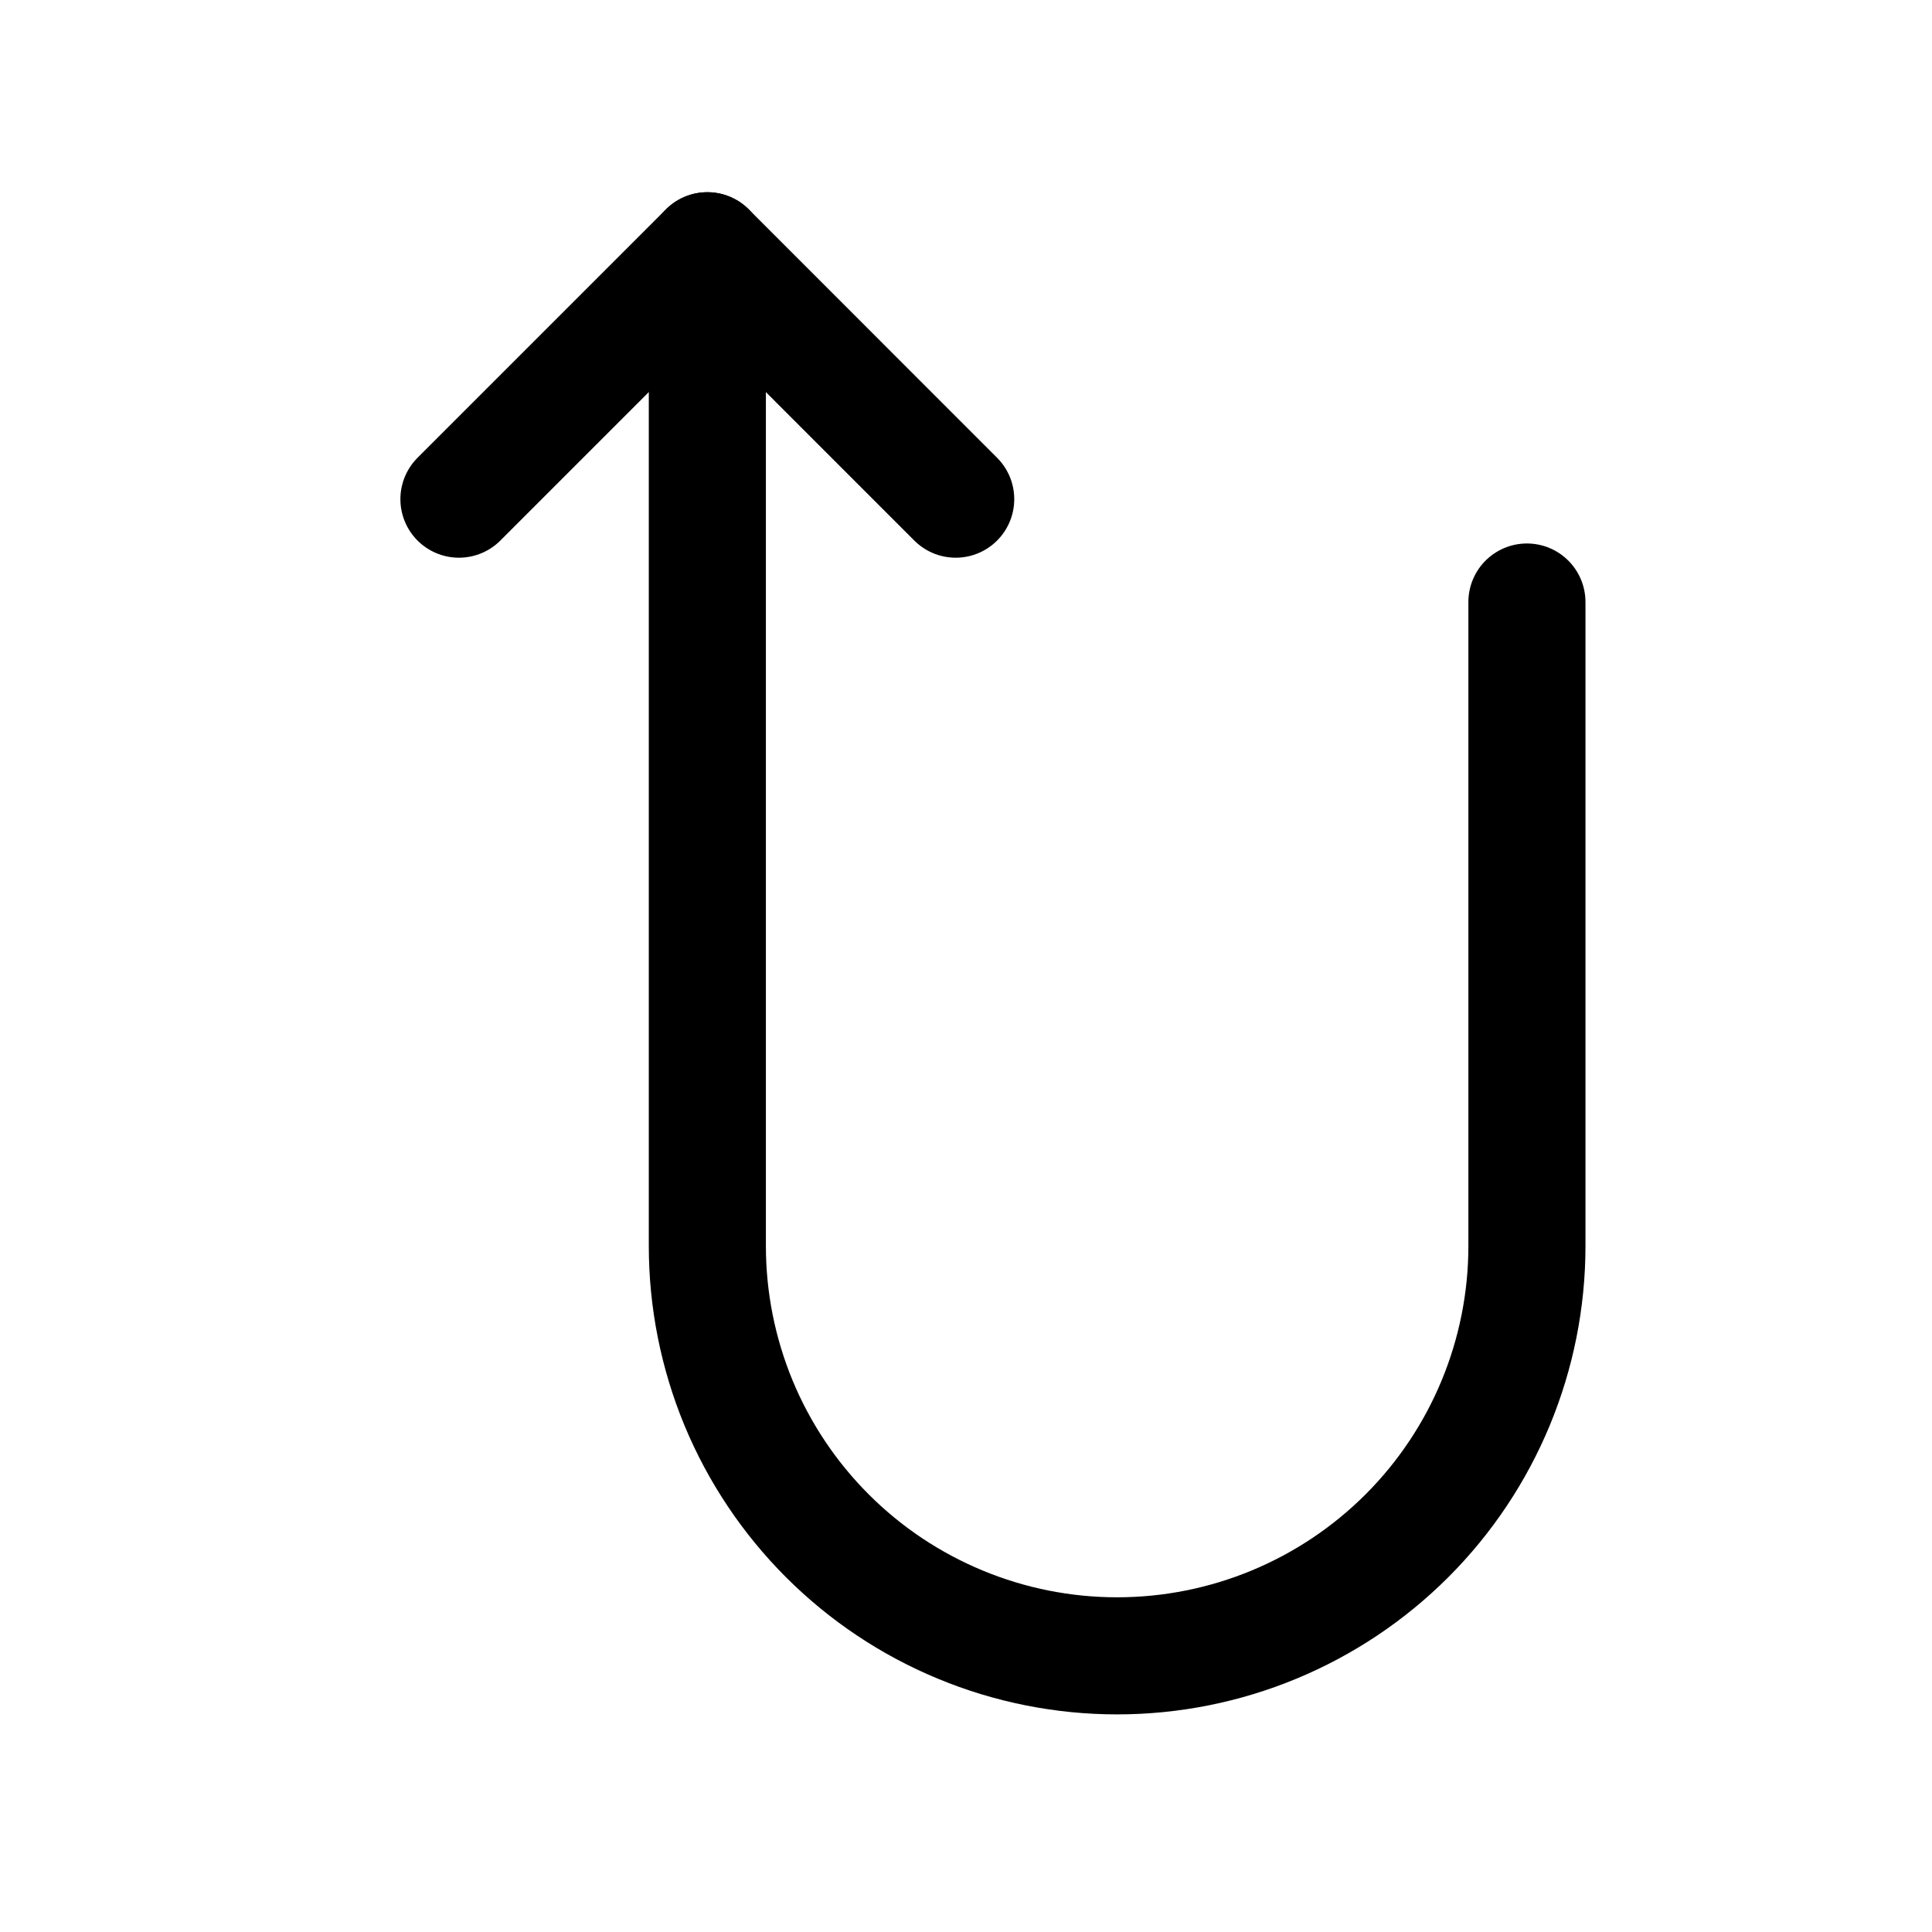
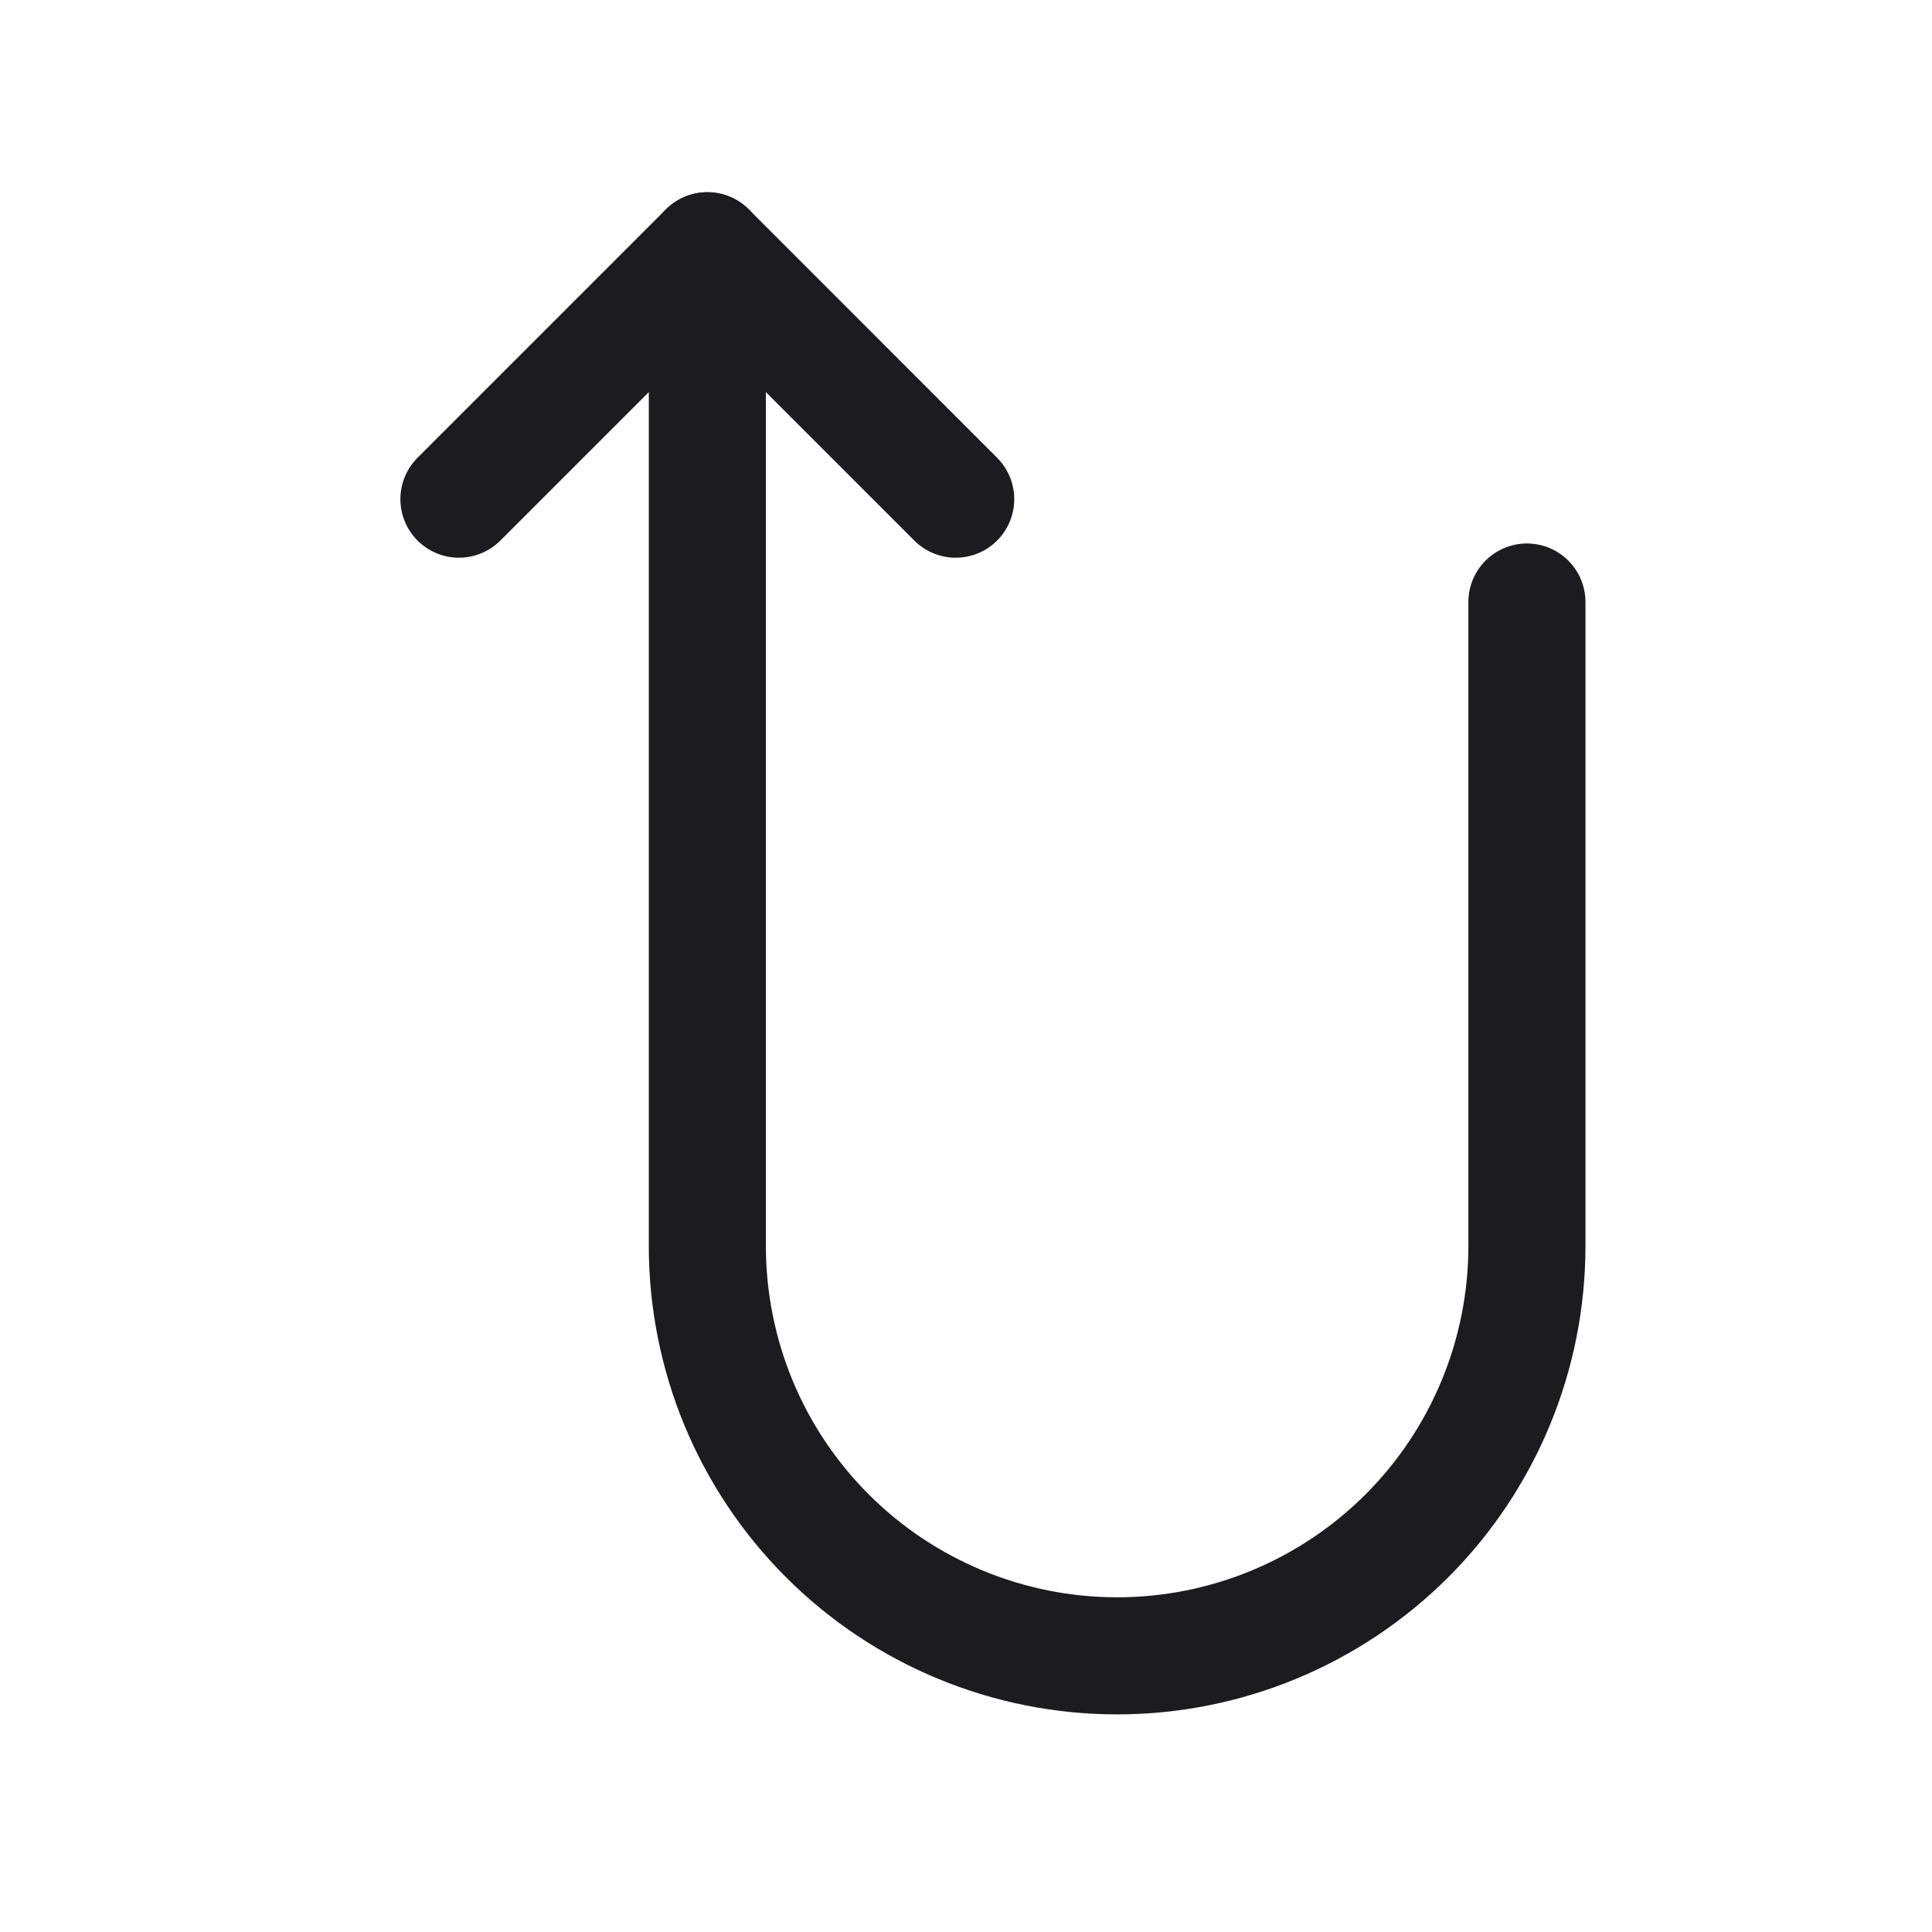
<svg xmlns="http://www.w3.org/2000/svg" width="33" height="33" viewBox="0 0 33 33" fill="none">
-   <path d="M26.081 10.283V21.283C26.081 23.139 25.344 24.92 24.031 26.233C22.718 27.545 20.938 28.283 19.081 28.283H19.081C18.162 28.283 17.252 28.102 16.403 27.75C15.553 27.398 14.782 26.883 14.132 26.233C13.482 25.583 12.966 24.811 12.614 23.962C12.263 23.112 12.082 22.202 12.082 21.283V4.283" stroke="black" stroke-width="2" stroke-linecap="round" stroke-linejoin="round" />
-   <path d="M7.839 8.526L12.082 4.283L16.324 8.526" stroke="black" stroke-width="2" stroke-linecap="round" stroke-linejoin="round" />
+   <path d="M26.081 10.283V21.283C26.081 23.139 25.344 24.92 24.031 26.233C22.718 27.545 20.938 28.283 19.081 28.283H19.081C18.162 28.283 17.252 28.102 16.403 27.75C15.553 27.398 14.782 26.883 14.132 26.233C13.482 25.583 12.966 24.811 12.614 23.962C12.263 23.112 12.082 22.202 12.082 21.283V4.283" stroke="#1C1B1F" stroke-width="2" stroke-linecap="round" stroke-linejoin="round" />
+   <path d="M7.839 8.526L12.082 4.283L16.324 8.526" stroke="#1C1B1F" stroke-width="2" stroke-linecap="round" stroke-linejoin="round" />
</svg>
